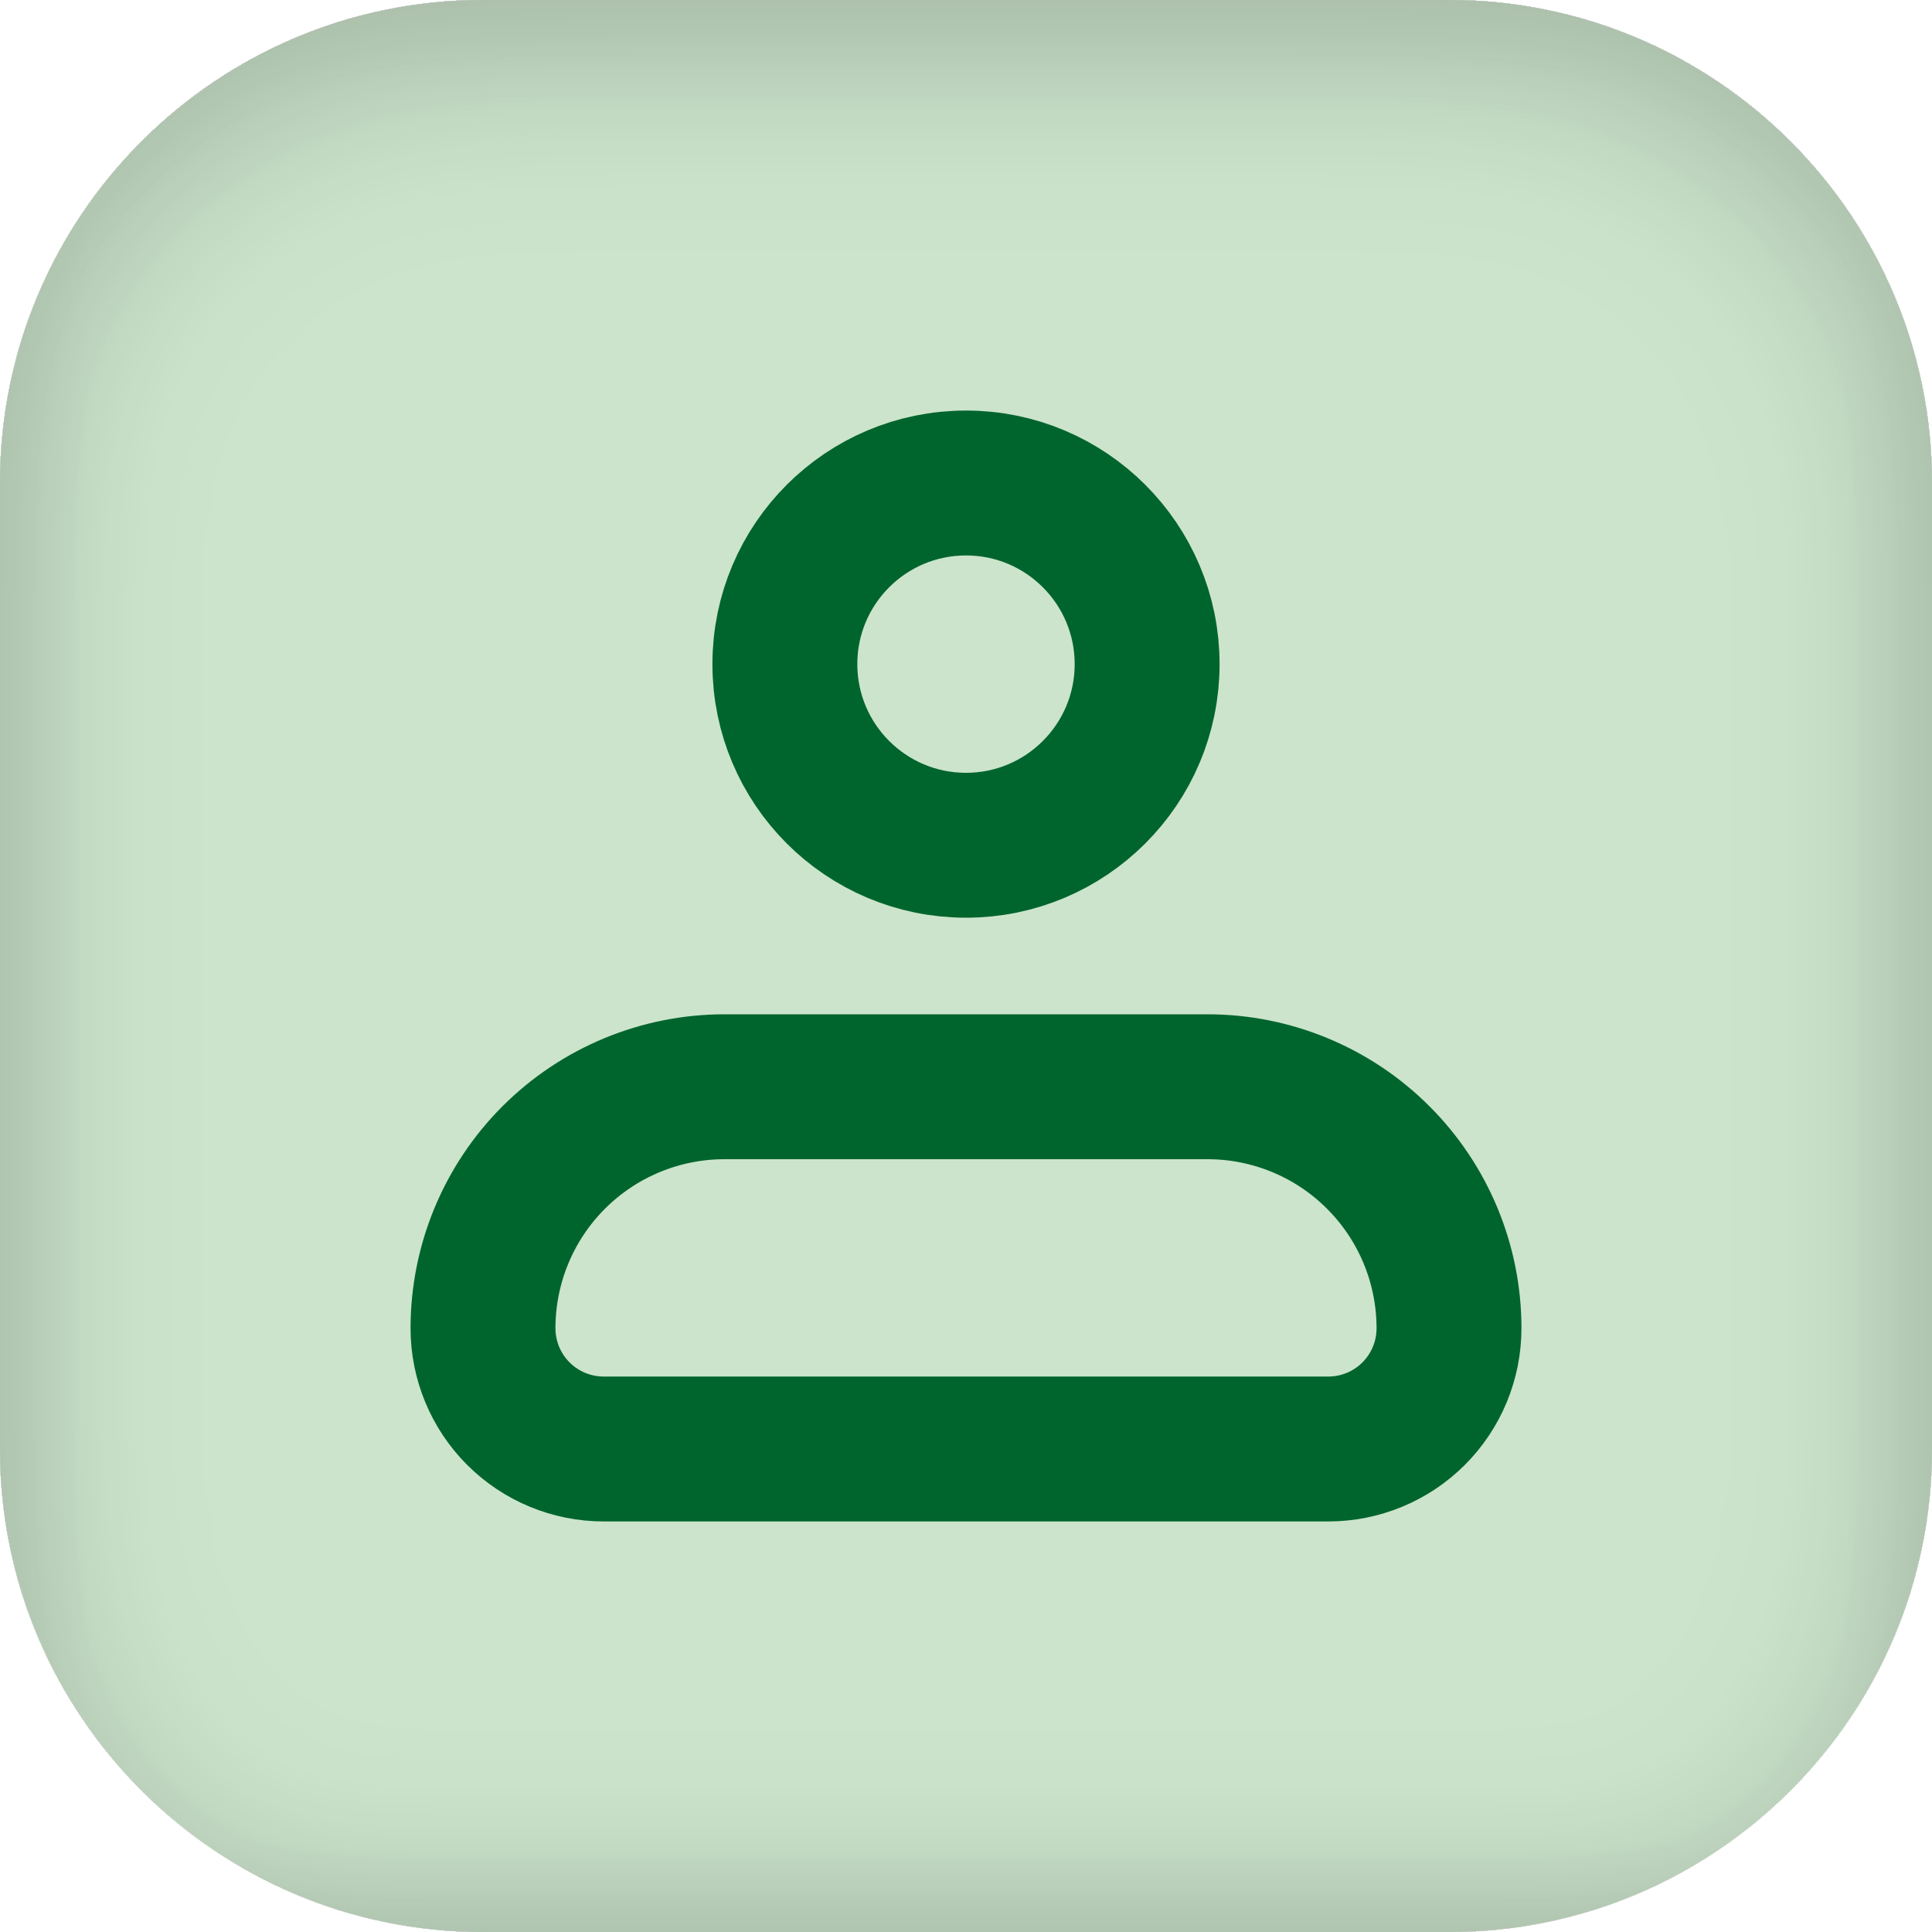
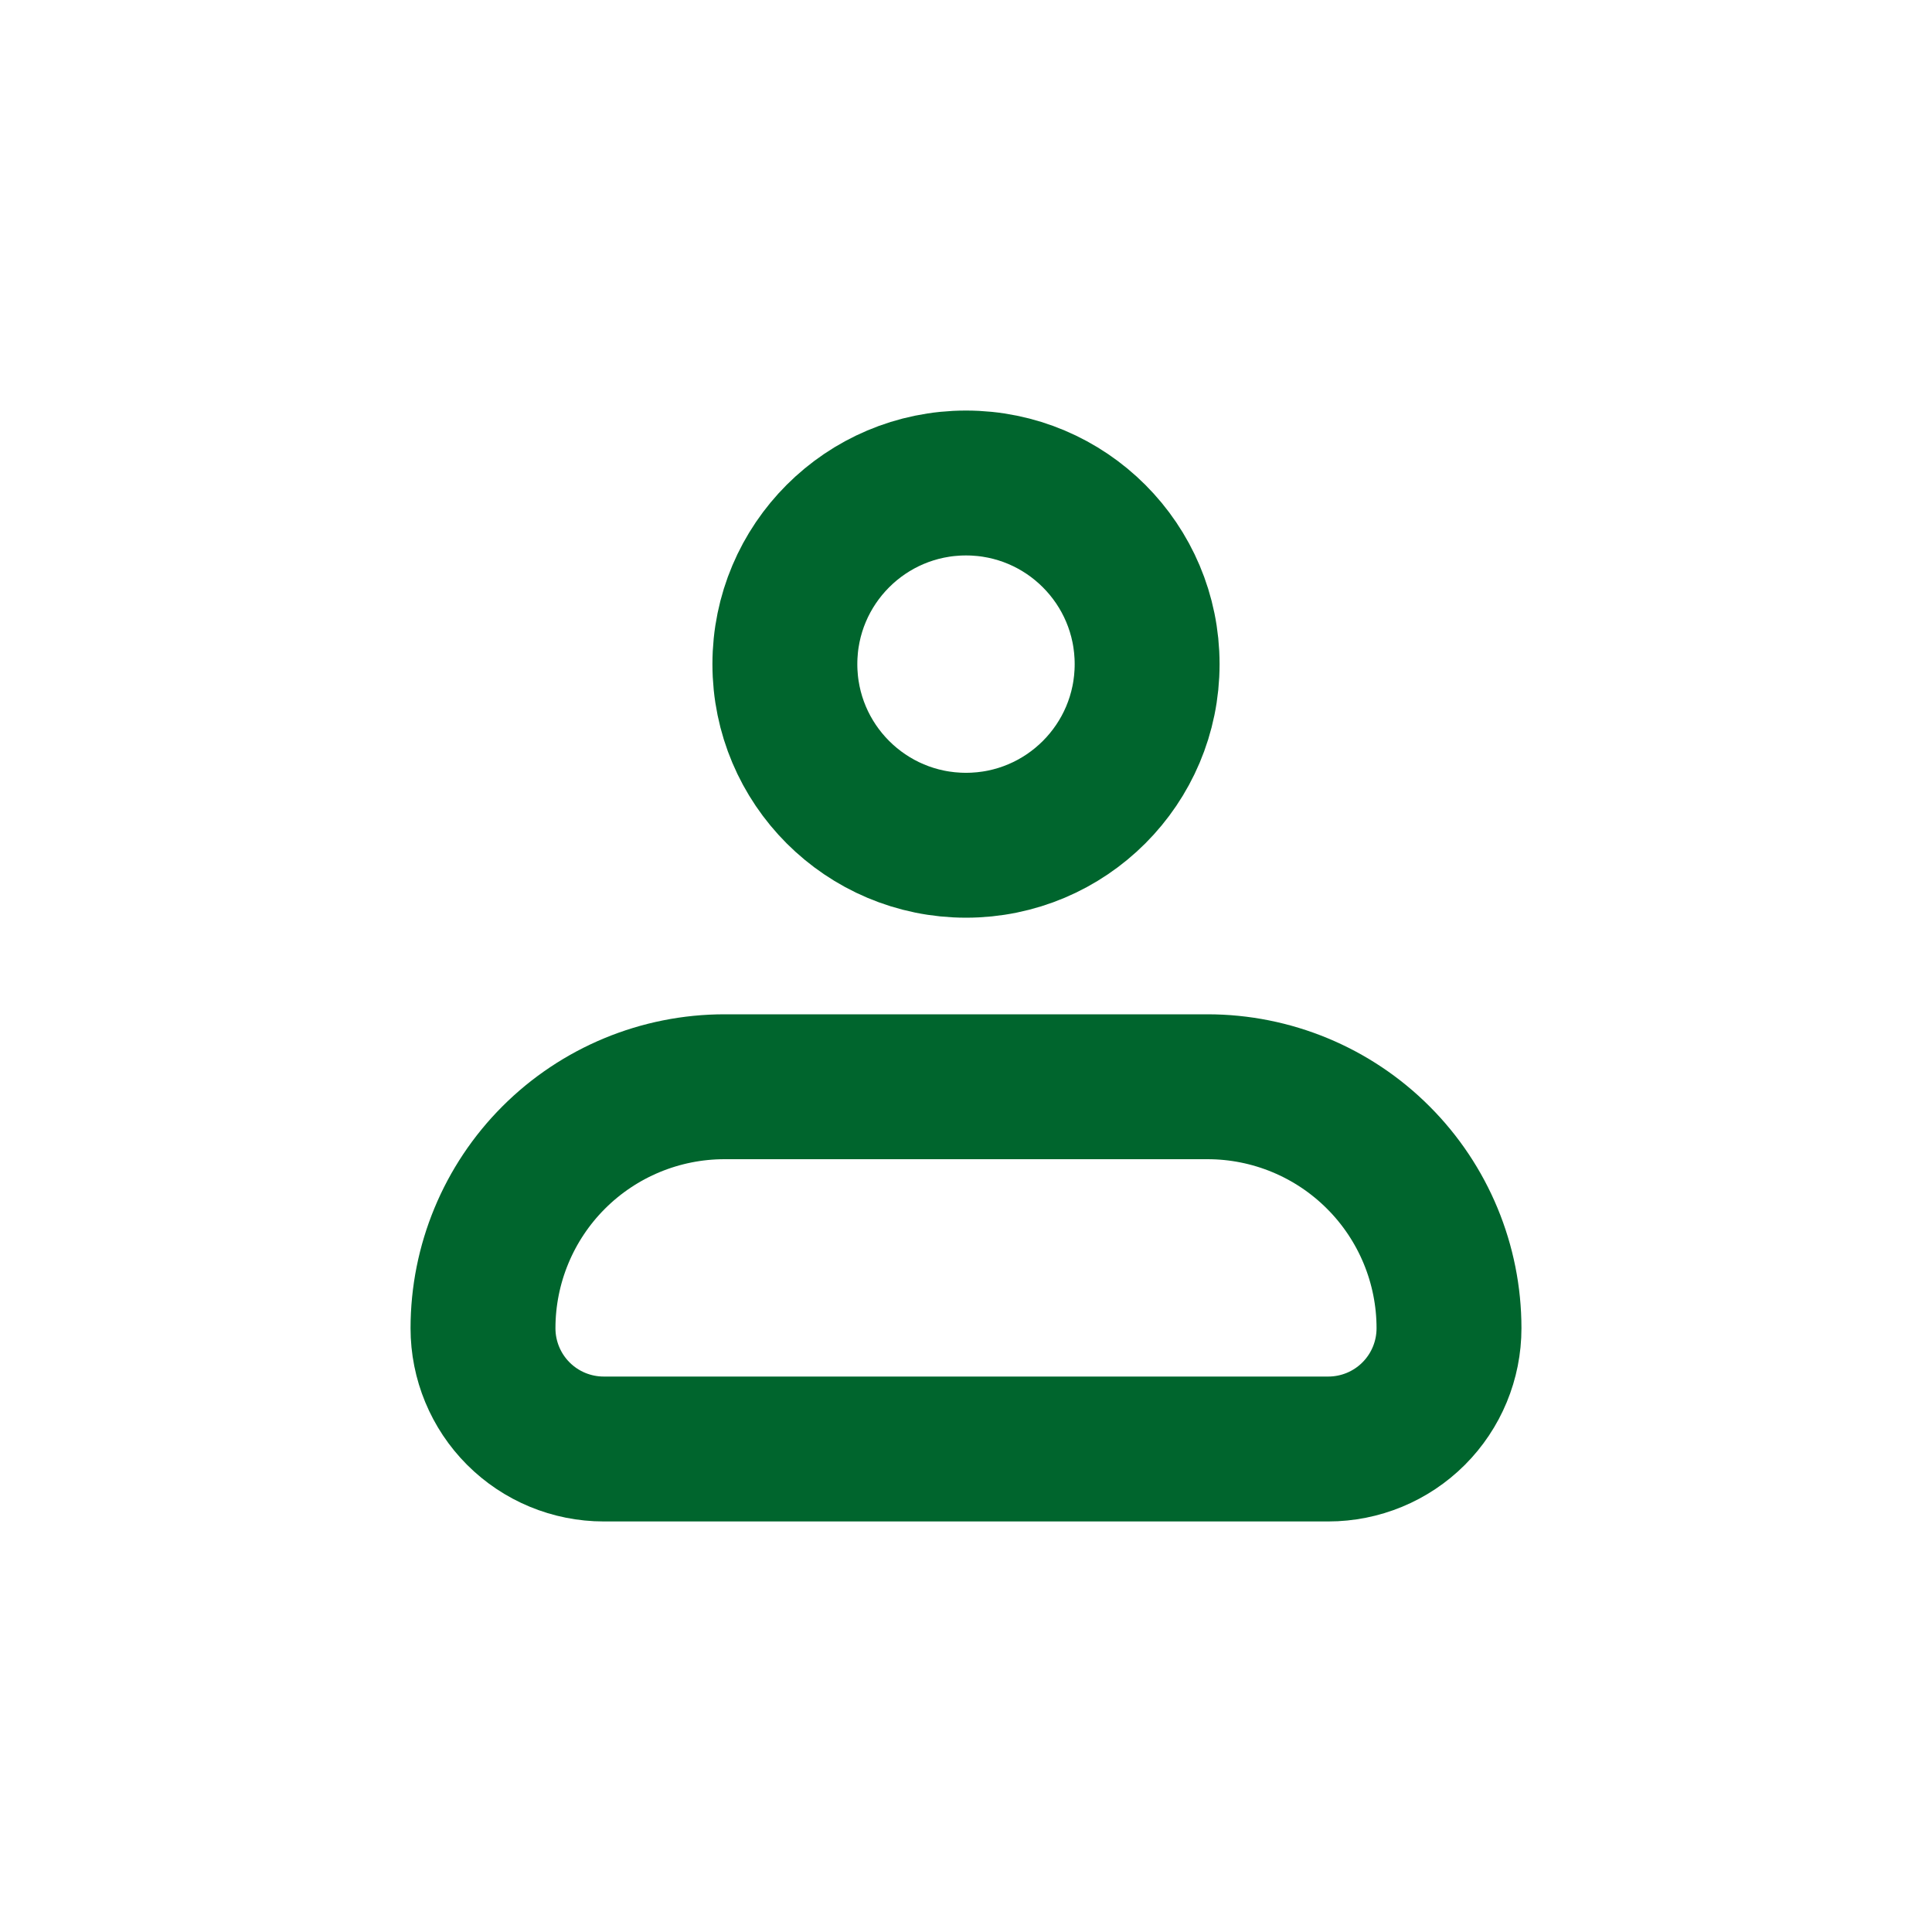
<svg xmlns="http://www.w3.org/2000/svg" width="40" height="40" viewBox="0 0 40 40" fill="none">
-   <g filter="url(#filter0_i_2055_424)">
-     <rect width="40" height="40" rx="10" fill="#007800" fill-opacity="0.2" />
+   <g>
    <path d="M10 27.5C10 26.174 10.527 24.902 11.464 23.965C12.402 23.027 13.674 22.5 15 22.5H25C26.326 22.5 27.598 23.027 28.535 23.965C29.473 24.902 30 26.174 30 27.5C30 28.163 29.737 28.799 29.268 29.268C28.799 29.737 28.163 30 27.5 30H12.5C11.837 30 11.201 29.737 10.732 29.268C10.263 28.799 10 28.163 10 27.5Z" stroke="#00652D" stroke-width="3" stroke-linejoin="round" />
    <path d="M20 17.5C22.071 17.5 23.75 15.821 23.75 13.75C23.75 11.679 22.071 10 20 10C17.929 10 16.25 11.679 16.25 13.75C16.25 15.821 17.929 17.5 20 17.5Z" stroke="#00652D" stroke-width="3" />
  </g>
-   <defs>
-     <filter id="filter0_i_2055_424" x="0" y="0" width="40" height="41" filterUnits="userSpaceOnUse" color-interpolation-filters="sRGB">
-       <feFlood flood-opacity="0" result="BackgroundImageFix" />
-       <feBlend mode="normal" in="SourceGraphic" in2="BackgroundImageFix" result="shape" />
-       <feColorMatrix in="SourceAlpha" type="matrix" values="0 0 0 0 0 0 0 0 0 0 0 0 0 0 0 0 0 0 127 0" result="hardAlpha" />
-       <feOffset dy="1" />
-       <feGaussianBlur stdDeviation="2" />
-       <feComposite in2="hardAlpha" operator="arithmetic" k2="-1" k3="1" />
-       <feColorMatrix type="matrix" values="0 0 0 0 0 0 0 0 0 0 0 0 0 0 0 0 0 0 0.2 0" />
-       <feBlend mode="normal" in2="shape" result="effect1_innerShadow_2055_424" />
-     </filter>
-   </defs>
</svg>
